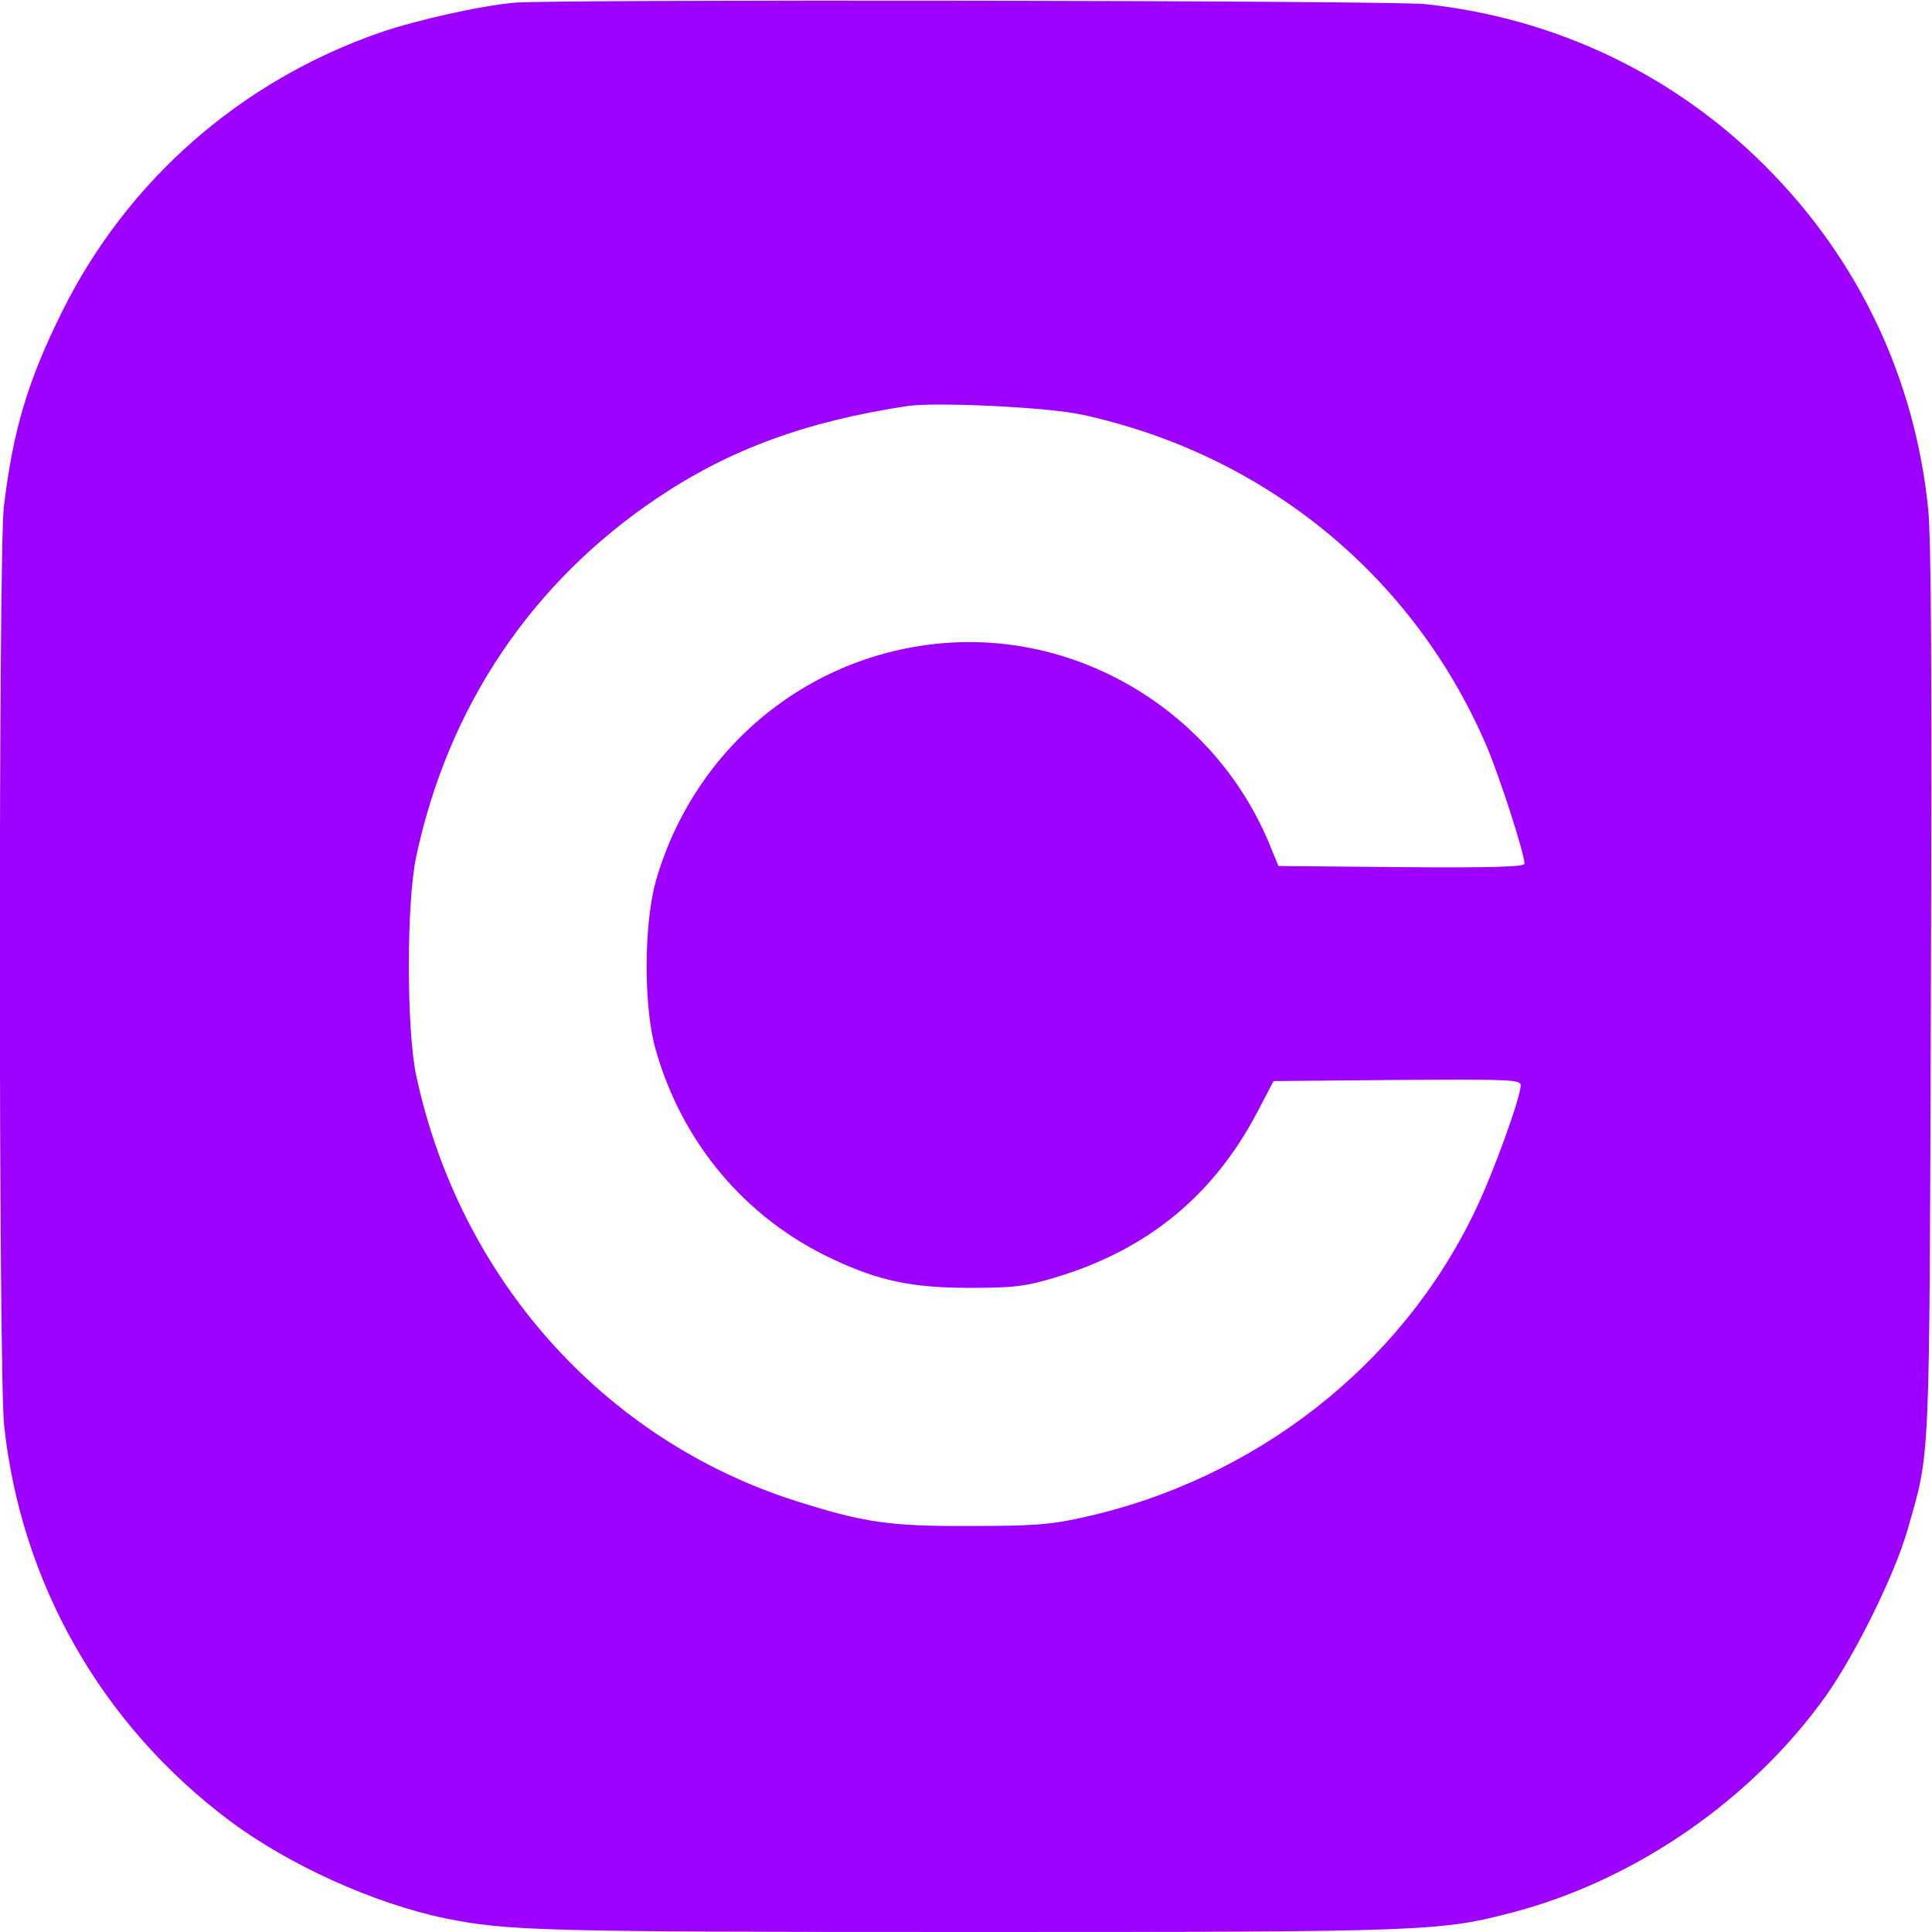
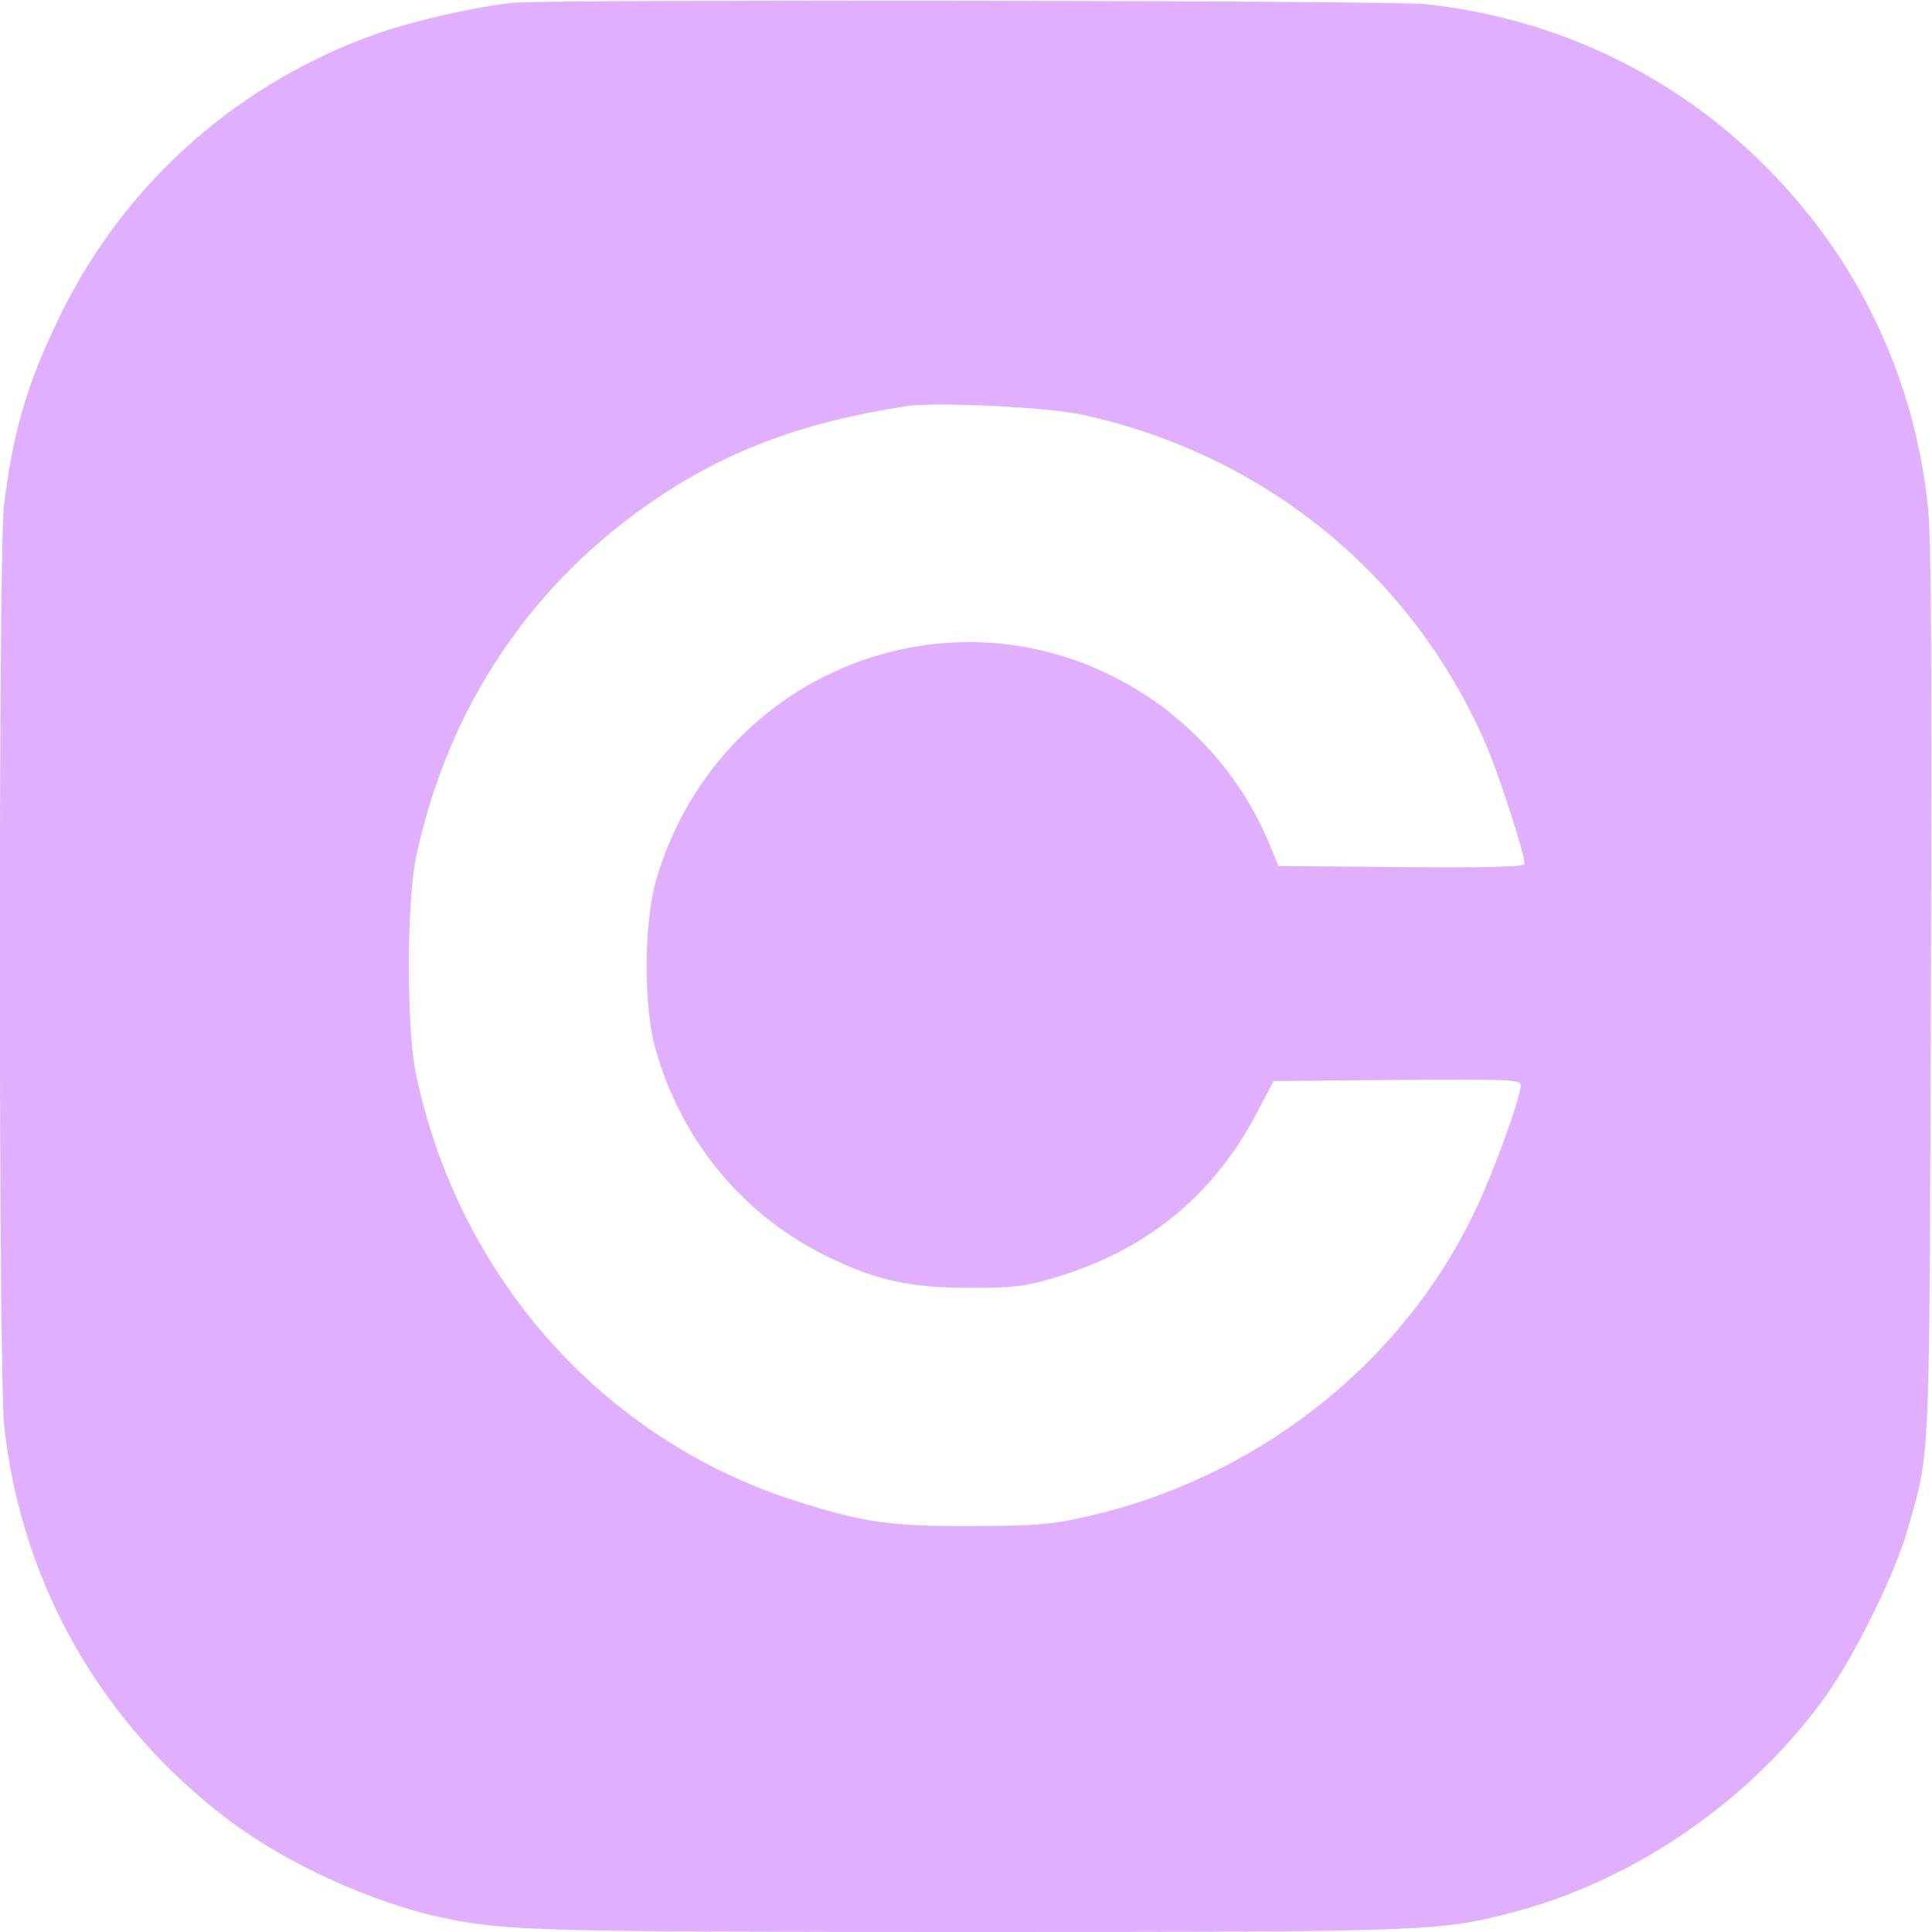
<svg xmlns="http://www.w3.org/2000/svg" version="1.0" width="512pt" height="512pt" viewBox="0 0 512 512" preserveAspectRatio="xMidYMid meet">
-   <g transform="translate(0,512) scale(0.1,-0.1)" fill="#9D00FF" stroke="none">
+   <g transform="translate(0,512) scale(0.1,-0.1)" fill="#E0B0FF" stroke="none">
    <path d="M1365 5113 c-91 -8 -261 -46 -357 -79 -369 -128 -670 -391 -843 -739 -92 -185 -131 -317 -155 -520 -14 -124 -14 -2302 1 -2433 45 -418 258 -792 596 -1046 157 -118 385 -221 574 -260 163 -33 255 -36 1386 -36 1228 0 1250 1 1453 55 321 87 625 299 819 571 79 112 182 321 216 439 61 215 58 144 62 1420 3 835 1 1203 -7 1285 -35 347 -184 662 -431 909 -242 243 -556 393 -901 430 -90 10 -2308 13 -2413 4z m1503 -1092 c486 -106 879 -428 1072 -879 34 -80 100 -284 100 -311 0 -8 -87 -11 -326 -9 l-326 3 -28 68 c-143 333 -482 545 -840 524 -368 -22 -679 -273 -782 -632 -32 -115 -33 -335 0 -448 70 -246 238 -445 465 -552 124 -59 213 -78 367 -78 117 0 147 4 225 27 244 73 418 215 535 435 l45 86 328 3 c297 2 327 1 327 -14 0 -32 -72 -231 -120 -331 -196 -412 -585 -715 -1043 -815 -85 -19 -134 -22 -297 -22 -213 -1 -280 9 -460 66 -510 162 -892 590 -1007 1128 -26 121 -26 459 0 580 85 398 306 727 640 951 191 128 392 202 662 243 75 11 372 -3 463 -23z" />
  </g>
</svg>
